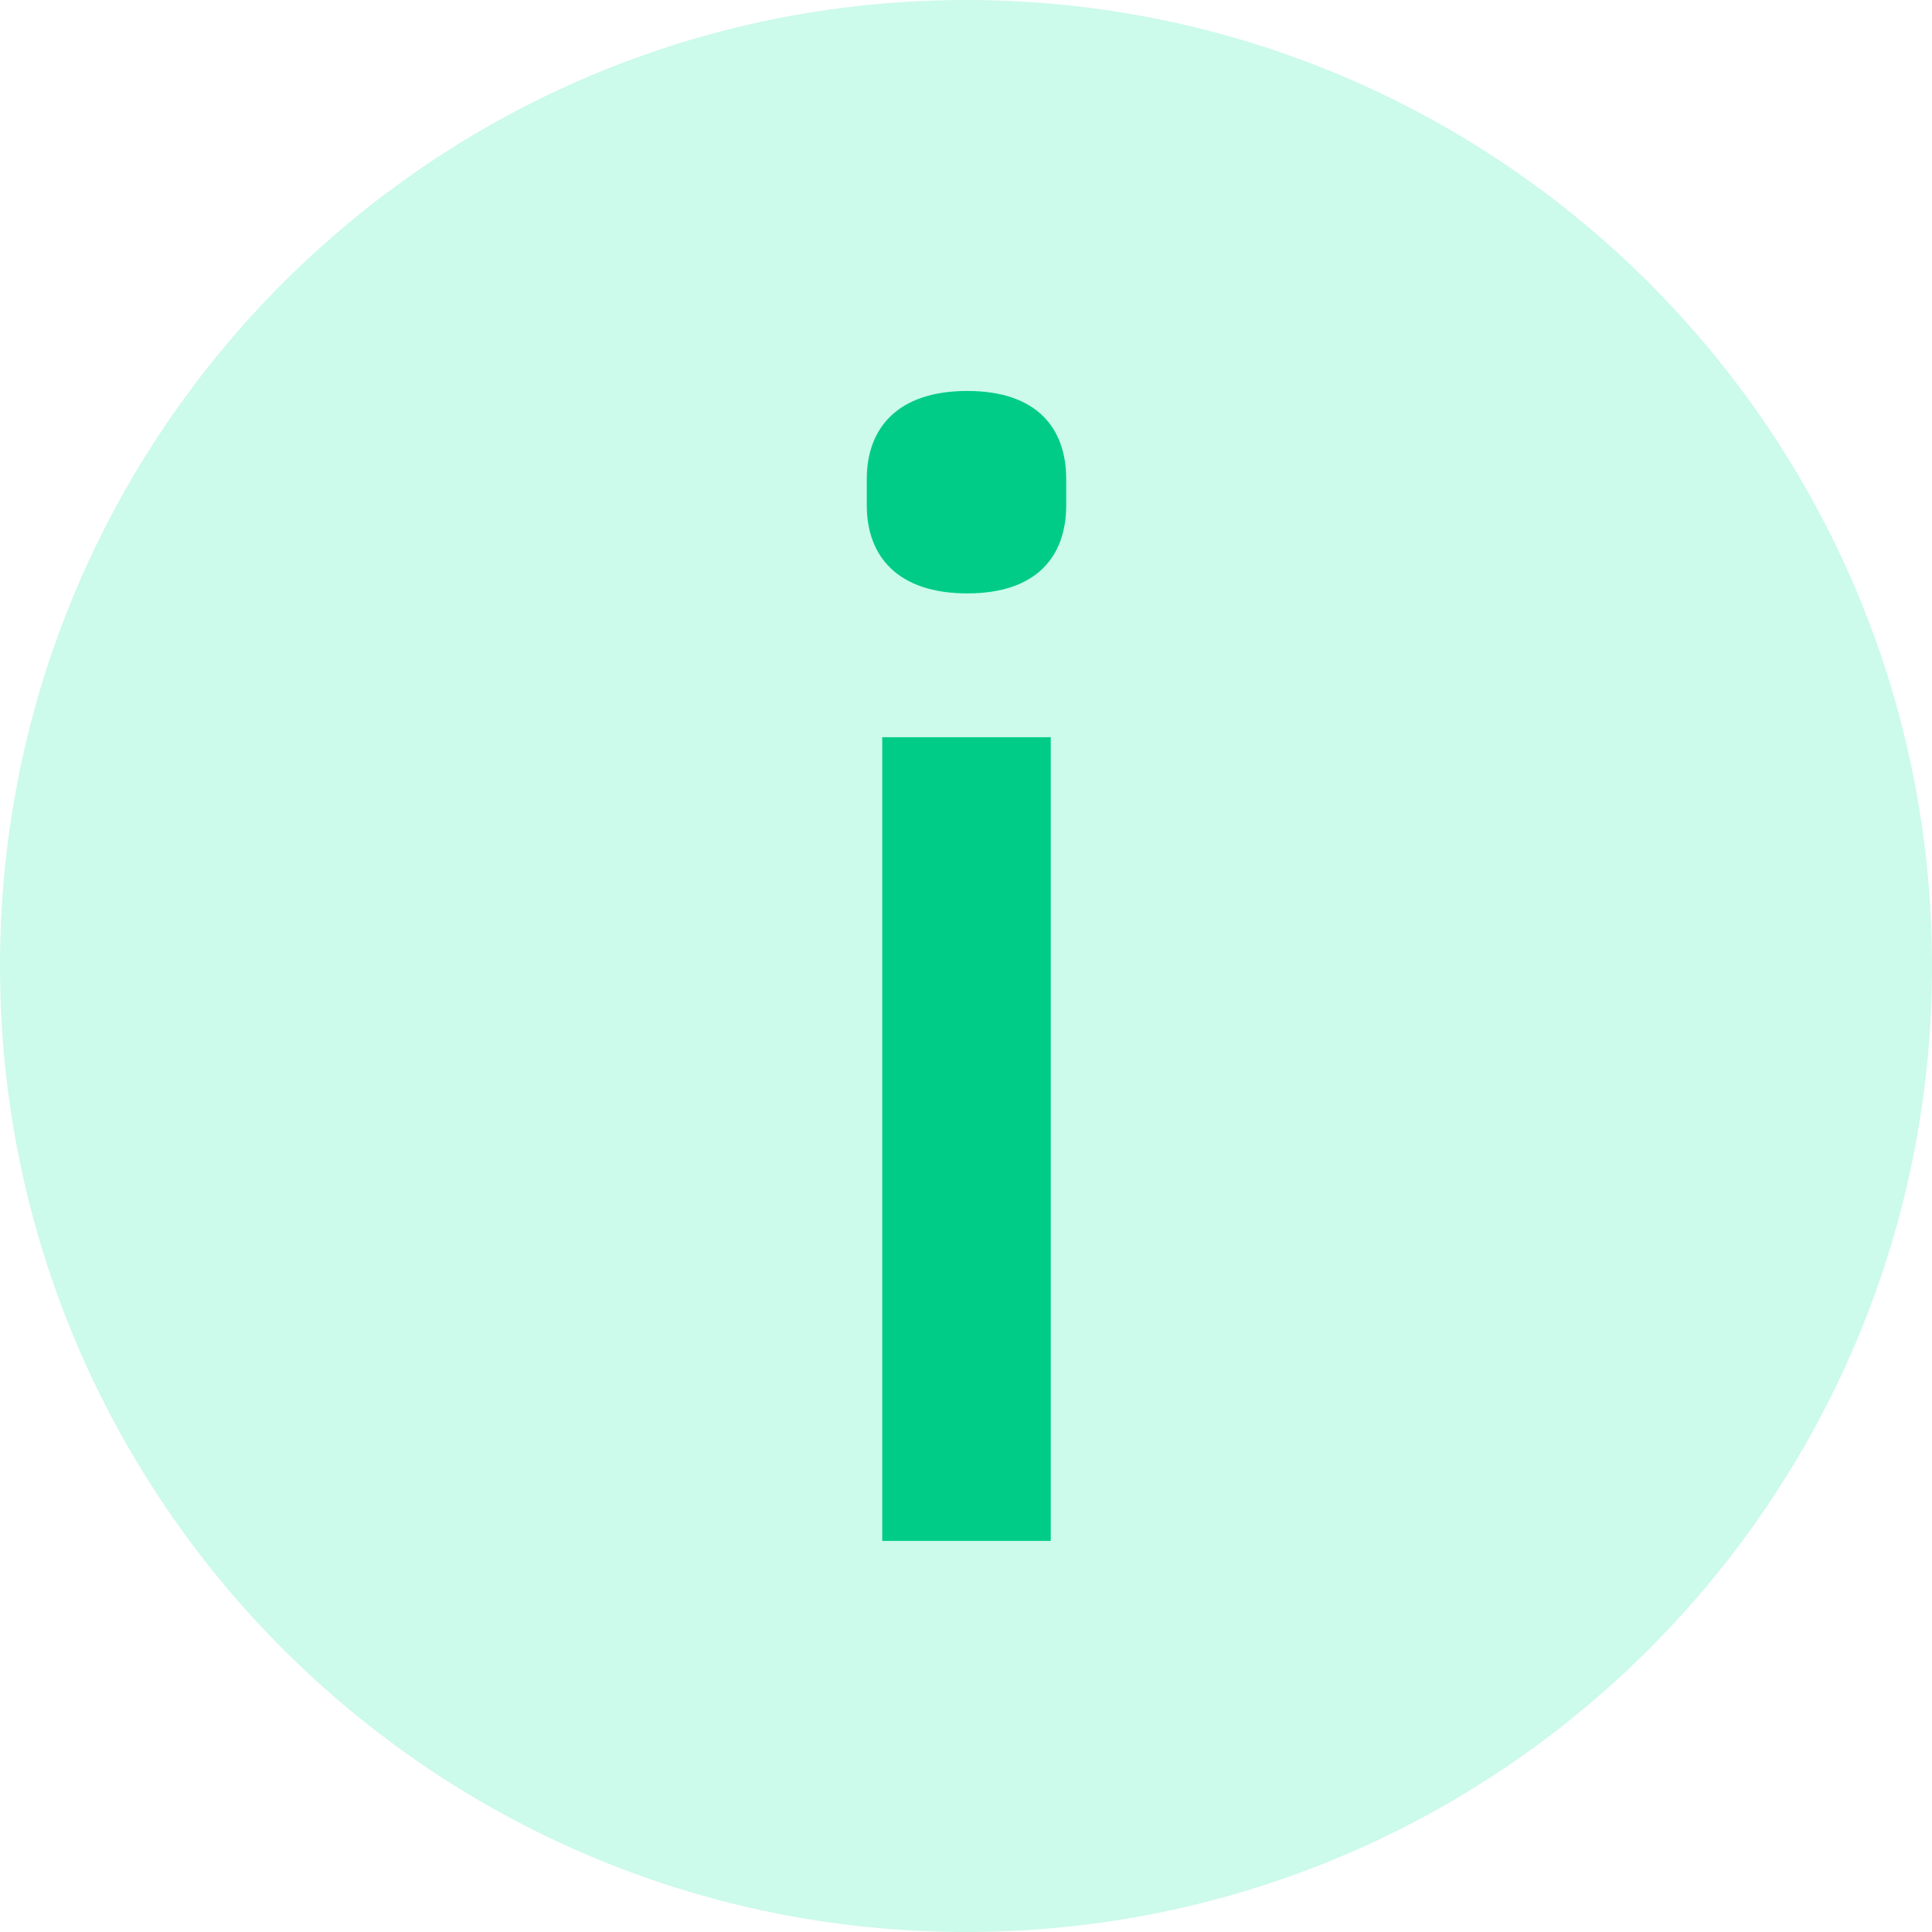
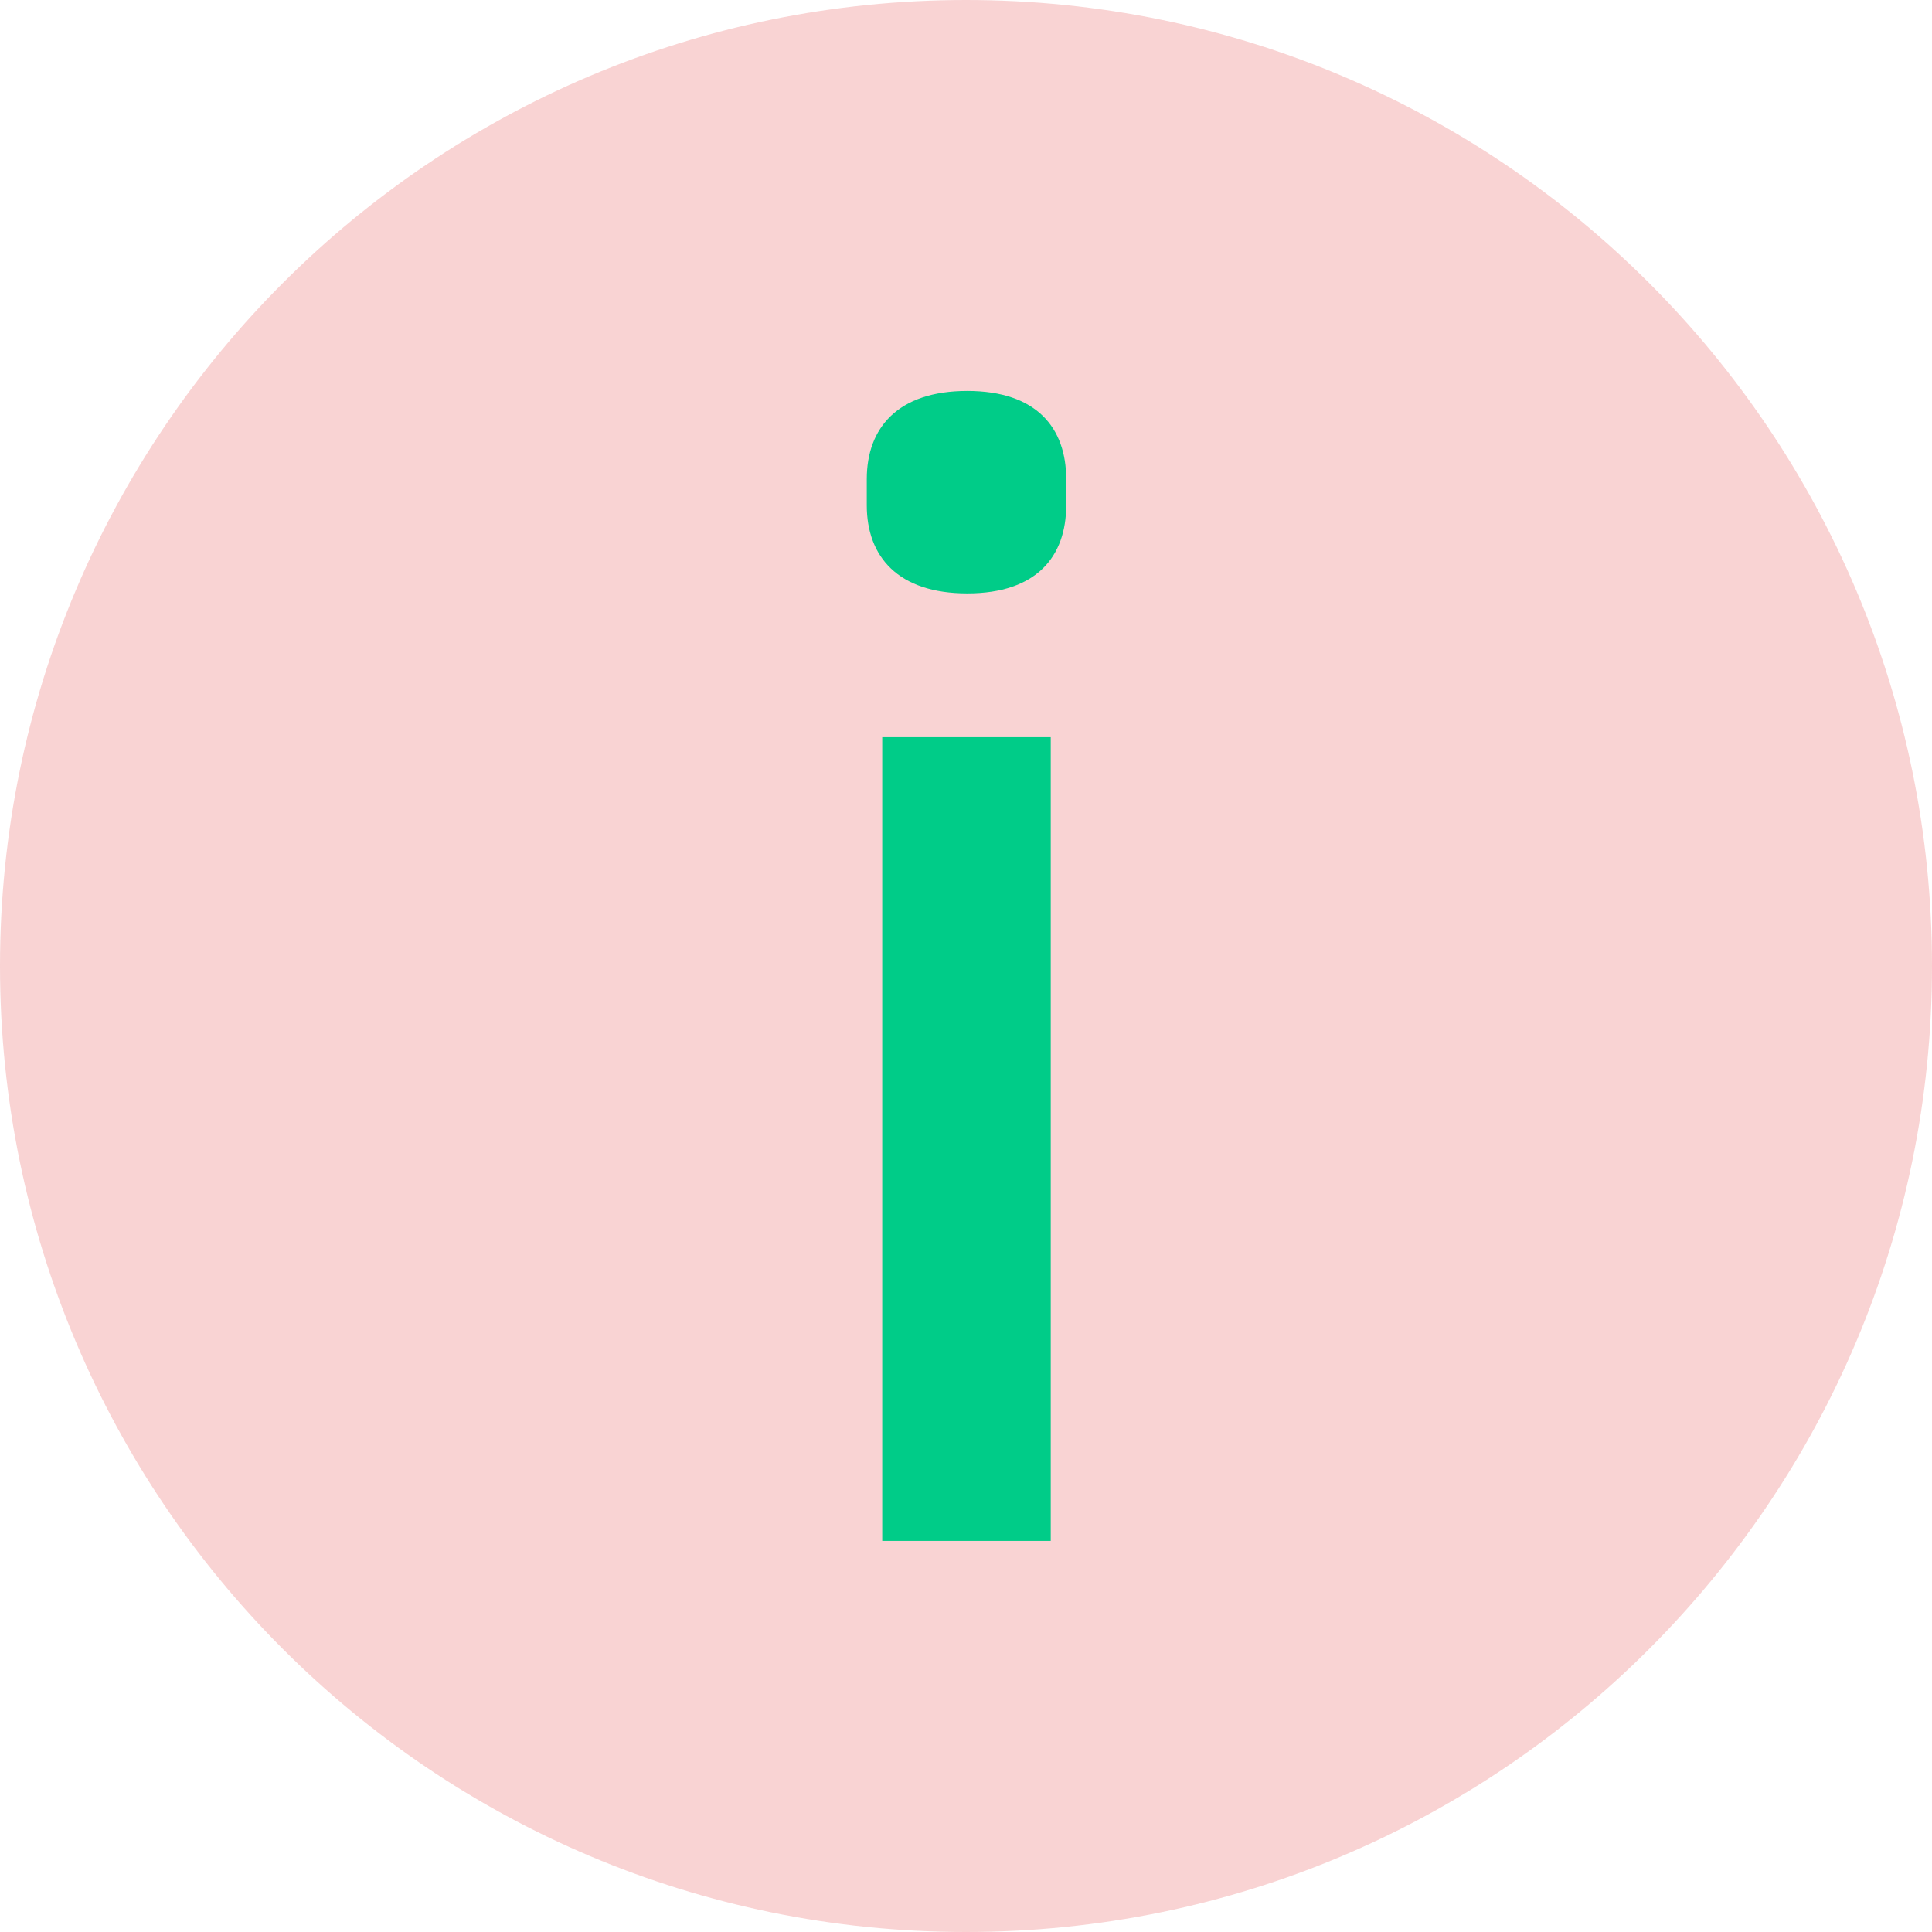
<svg xmlns="http://www.w3.org/2000/svg" width="14" height="14" viewBox="0 0 14 14" fill="none">
-   <path opacity="0.2" d="M7 14C10.866 14 14 10.866 14 7C14 3.134 10.866 0 7 0C3.134 0 0 3.134 0 7C0 10.866 3.134 14 7 14Z" fill="#00E599" />
+   <path opacity="0.2" d="M7 14C10.866 14 14 10.866 14 7C14 3.134 10.866 0 7 0C3.134 0 0 3.134 0 7C0 10.866 3.134 14 7 14Z" fill="#E02424" />
  <path d="M7.009 4.3C7.513 4.3 7.726 4.031 7.726 3.662V3.471C7.726 3.102 7.513 2.833 7.009 2.833C6.505 2.833 6.281 3.102 6.281 3.471V3.662C6.281 4.031 6.505 4.3 7.009 4.3ZM6.393 11.166H7.614V5.342H6.393V11.166Z" fill="#00CC88" />
</svg>
